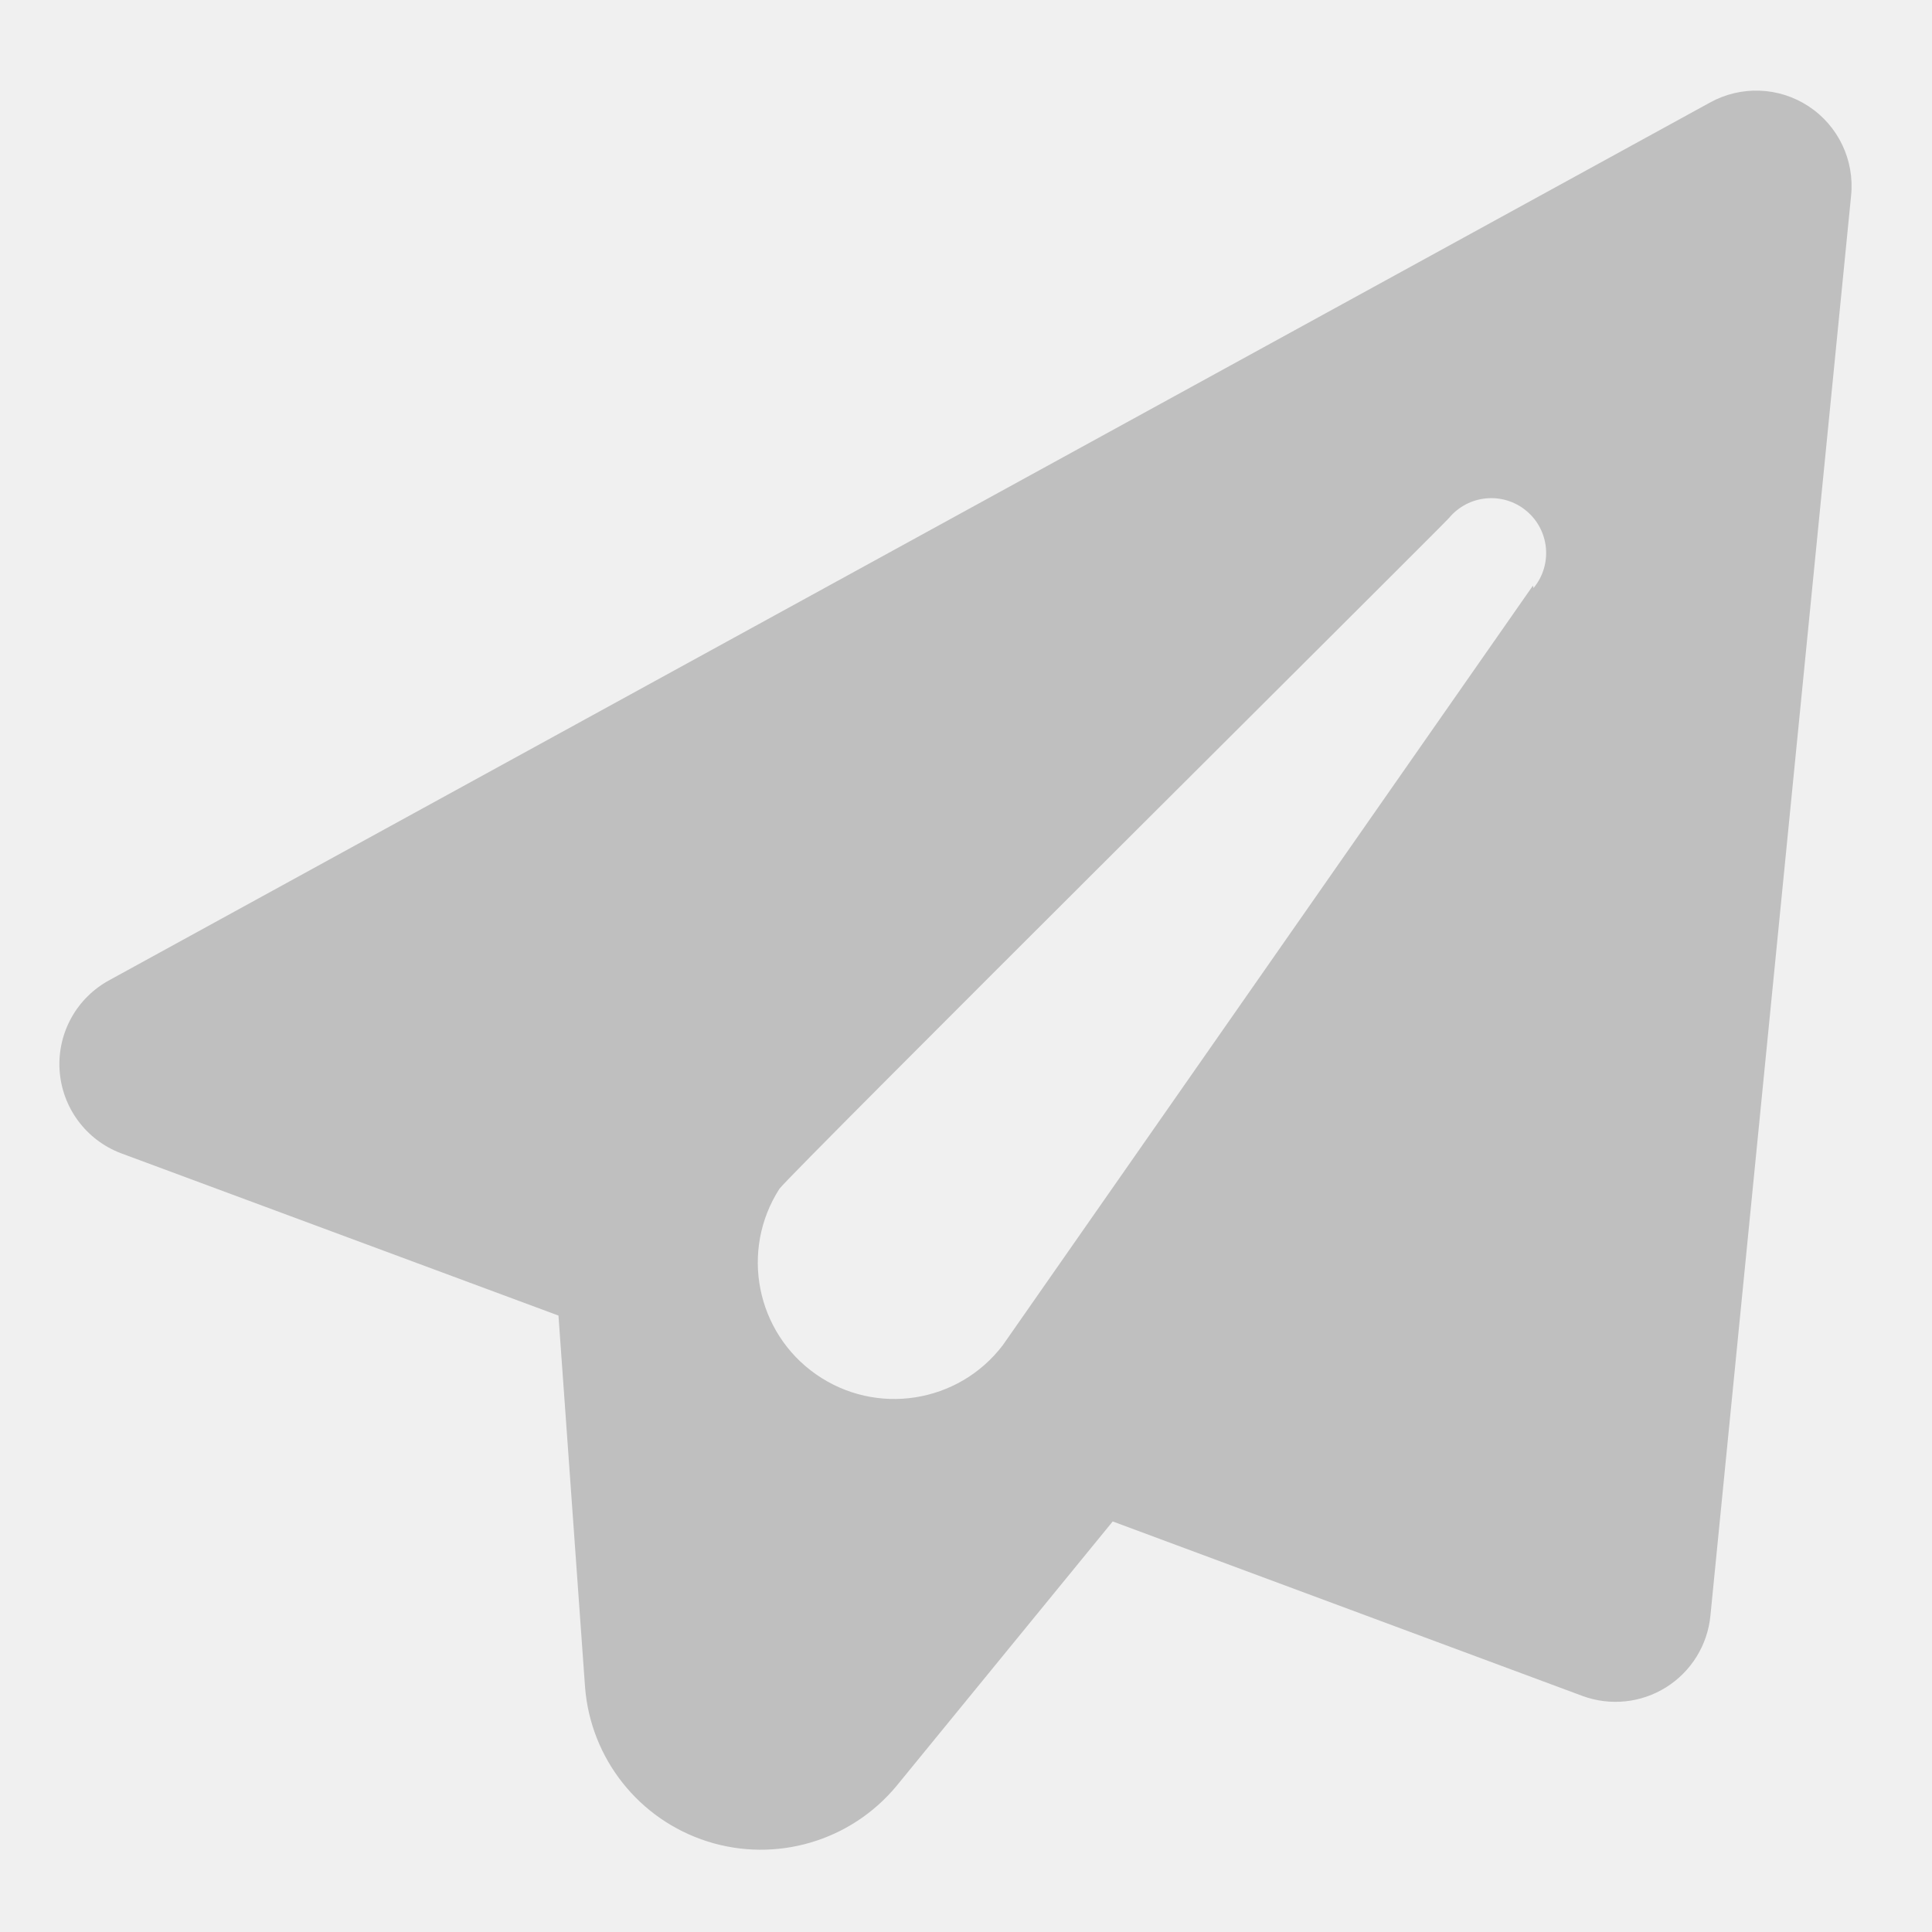
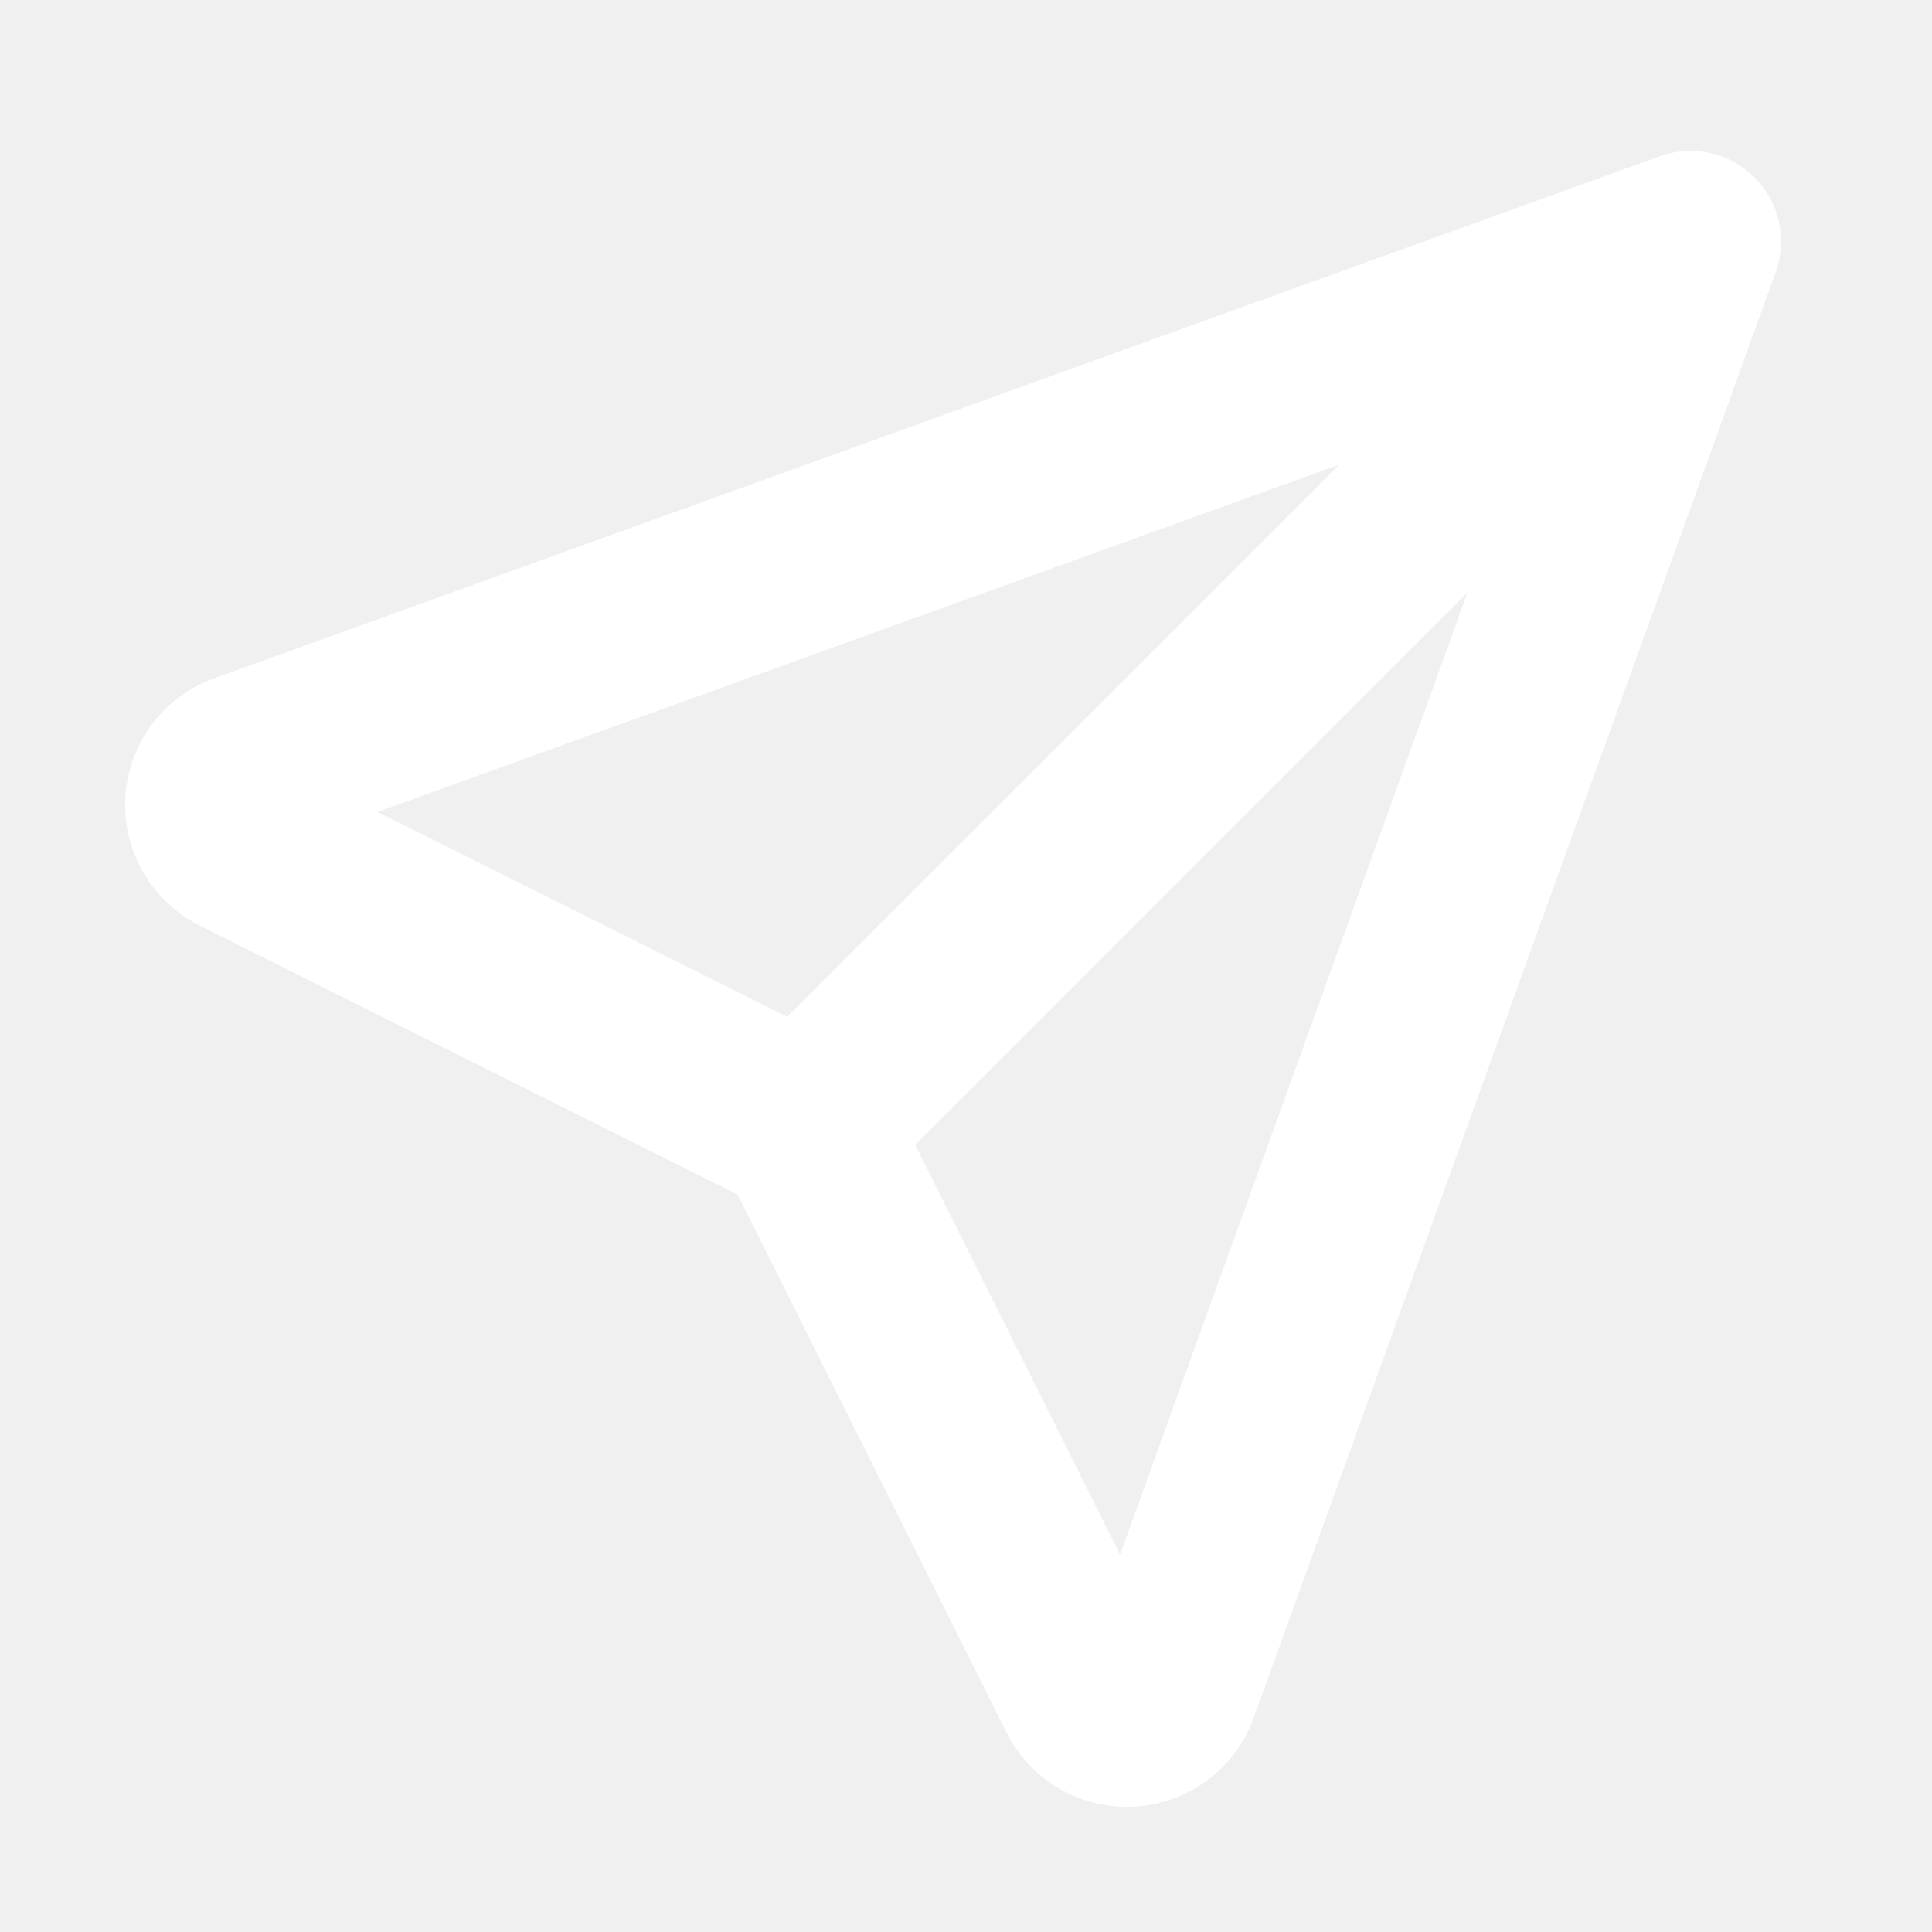
- <svg xmlns="http://www.w3.org/2000/svg" t="1727833274555" class="icon" viewBox="0 0 1024 1024" version="1.1" p-id="2561" width="200" height="200">
-   <path d="M906.24 54.4L58.24 519.36A50.56 50.56 0 0 0 64 611.2l232 86.08 14.08 196.8a93.44 93.44 0 0 0 165.12 52.48l114.56-140.16 248.96 92.48a50.56 50.56 0 0 0 67.84-42.56l74.56-752.64a50.56 50.56 0 0 0-74.88-49.28z m-93.76 256l-280.96 402.56a72.32 72.32 0 0 1-118.4-82.88C419.2 621.76 761.28 281.92 768 274.56a28.8 28.8 0 0 1 44.8 37.12z" fill="#bfbfbf" p-id="2562" />
+ <svg xmlns="http://www.w3.org/2000/svg" width="256" height="256" viewBox="0 0 24 24">
+   <path fill="none" stroke="#ffffff" stroke-linecap="round" stroke-linejoin="round" stroke-width="2.25" data-swindex="0" d="M10 14L21 3m0 0l-6.5 18a.55.55 0 0 1-1 0L10 14l-7-3.5a.55.55 0 0 1 0-1z" />
</svg>
